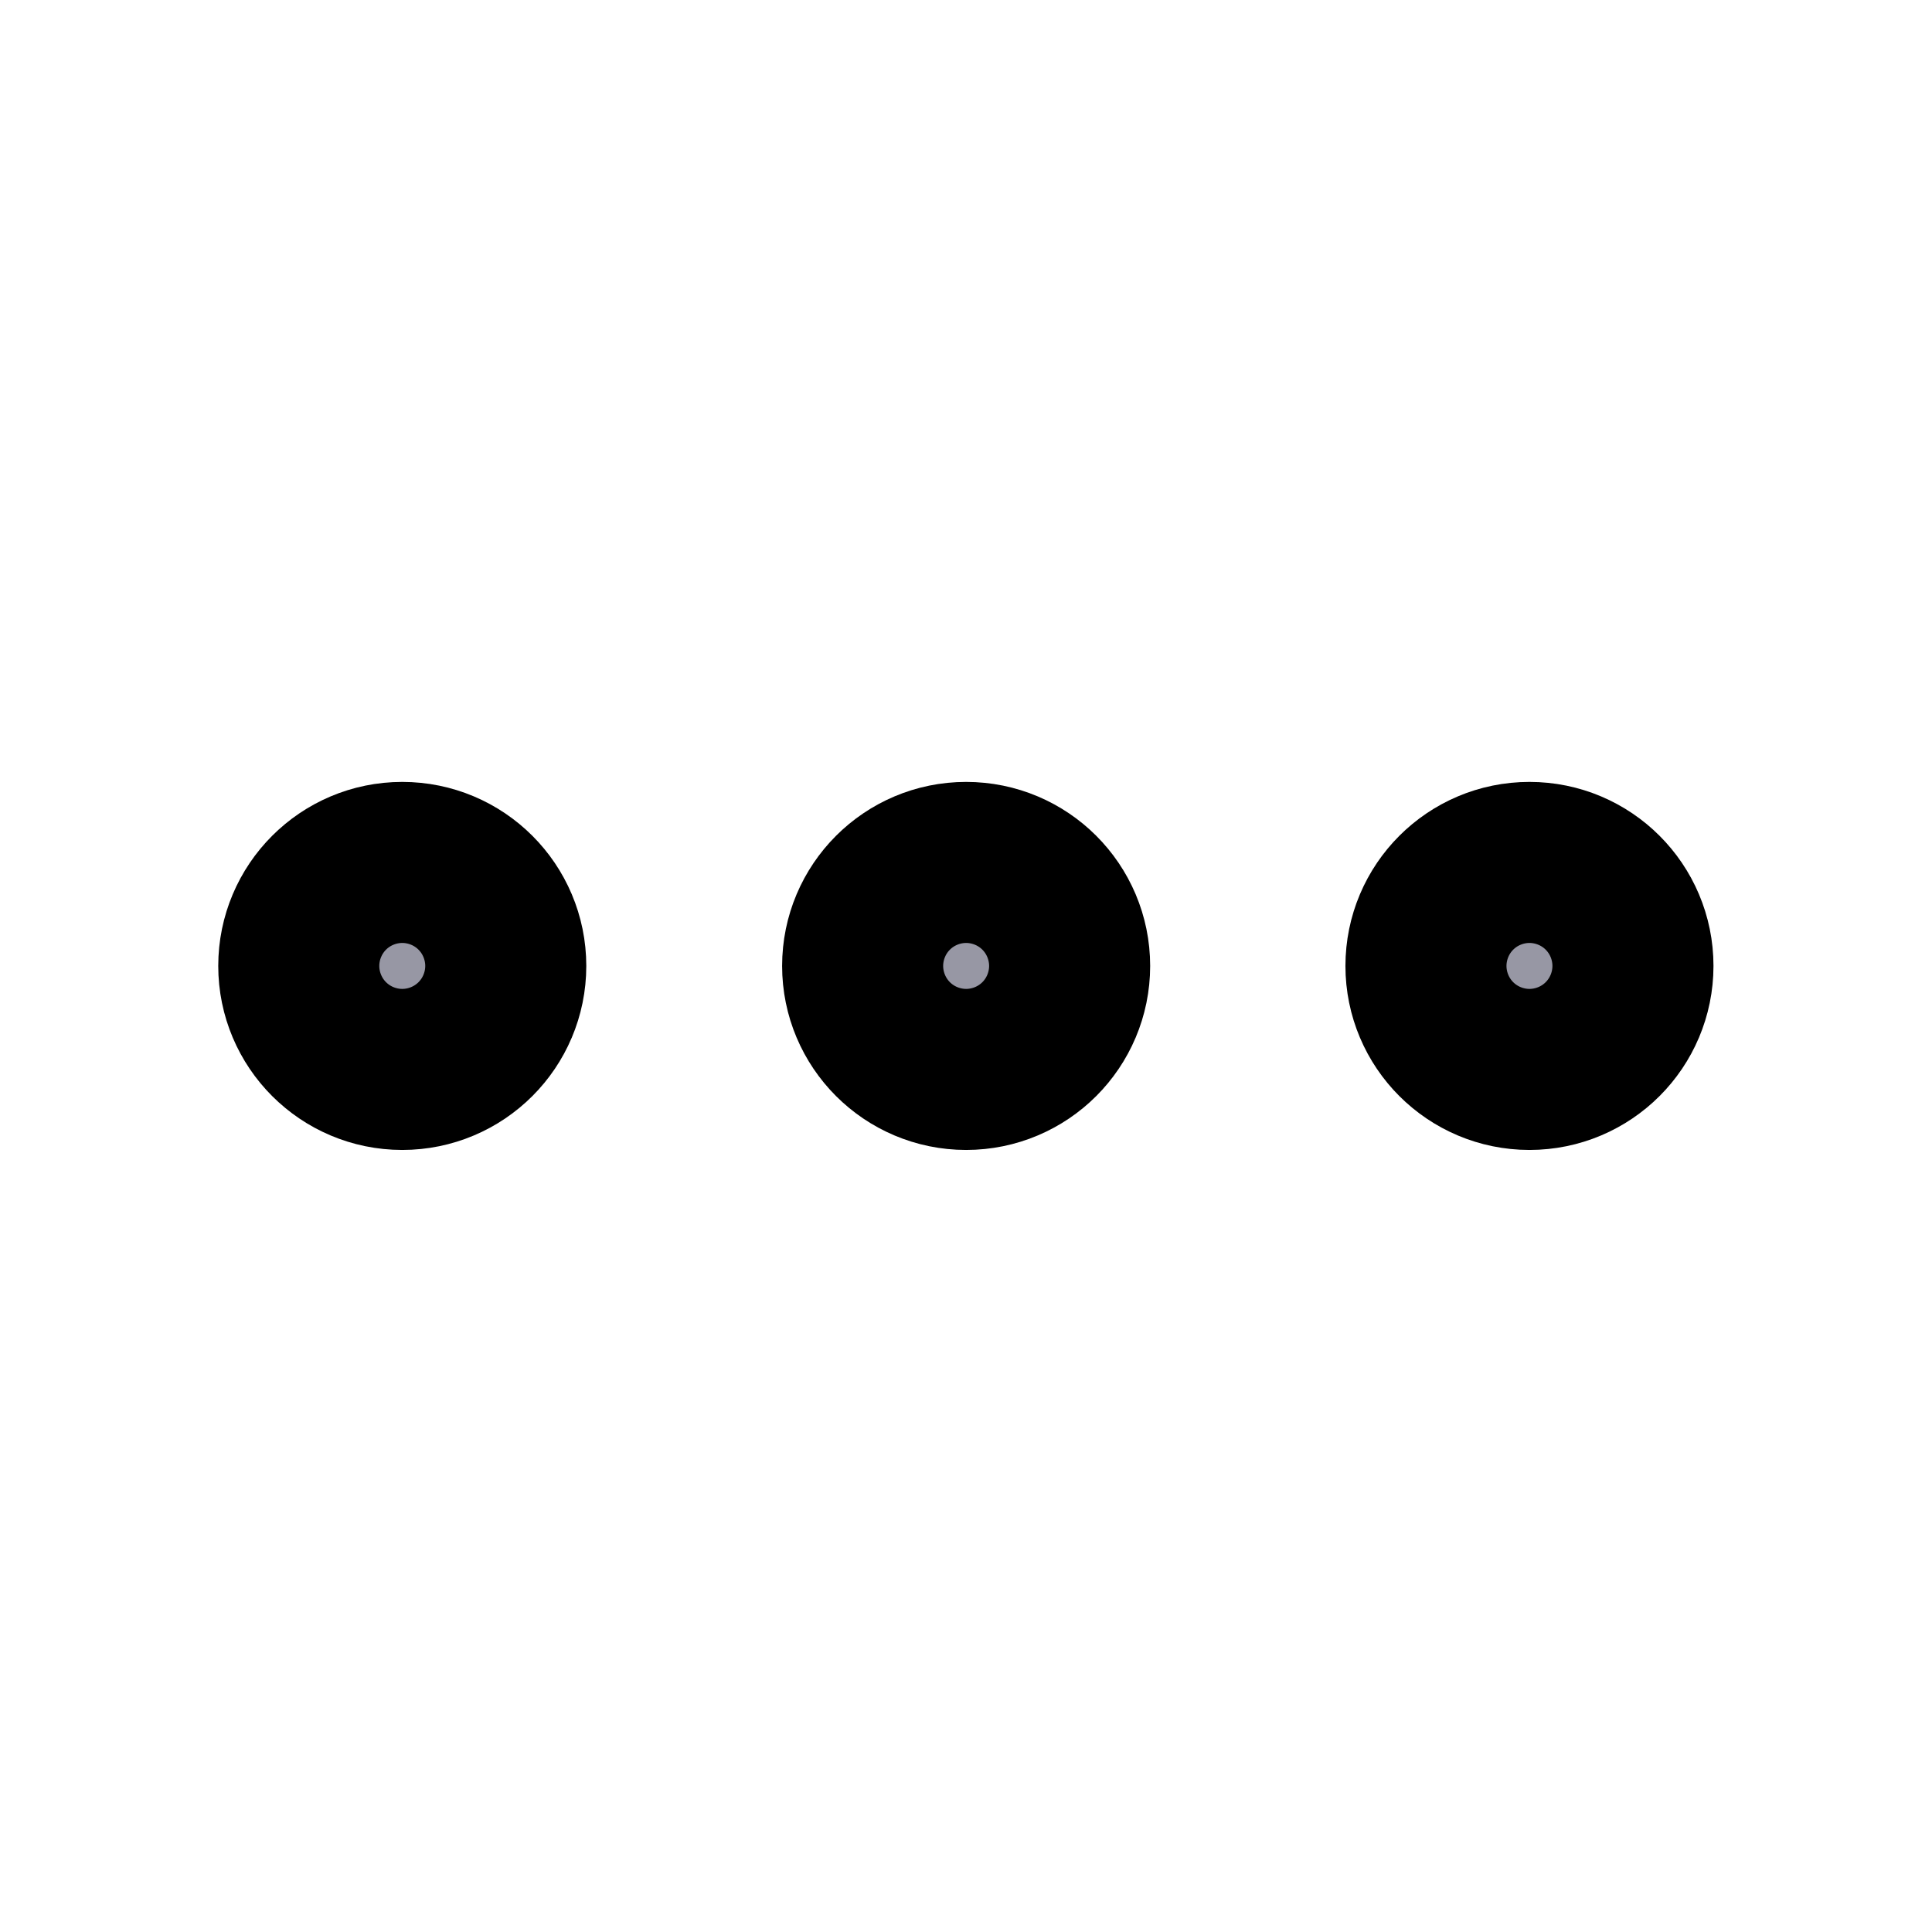
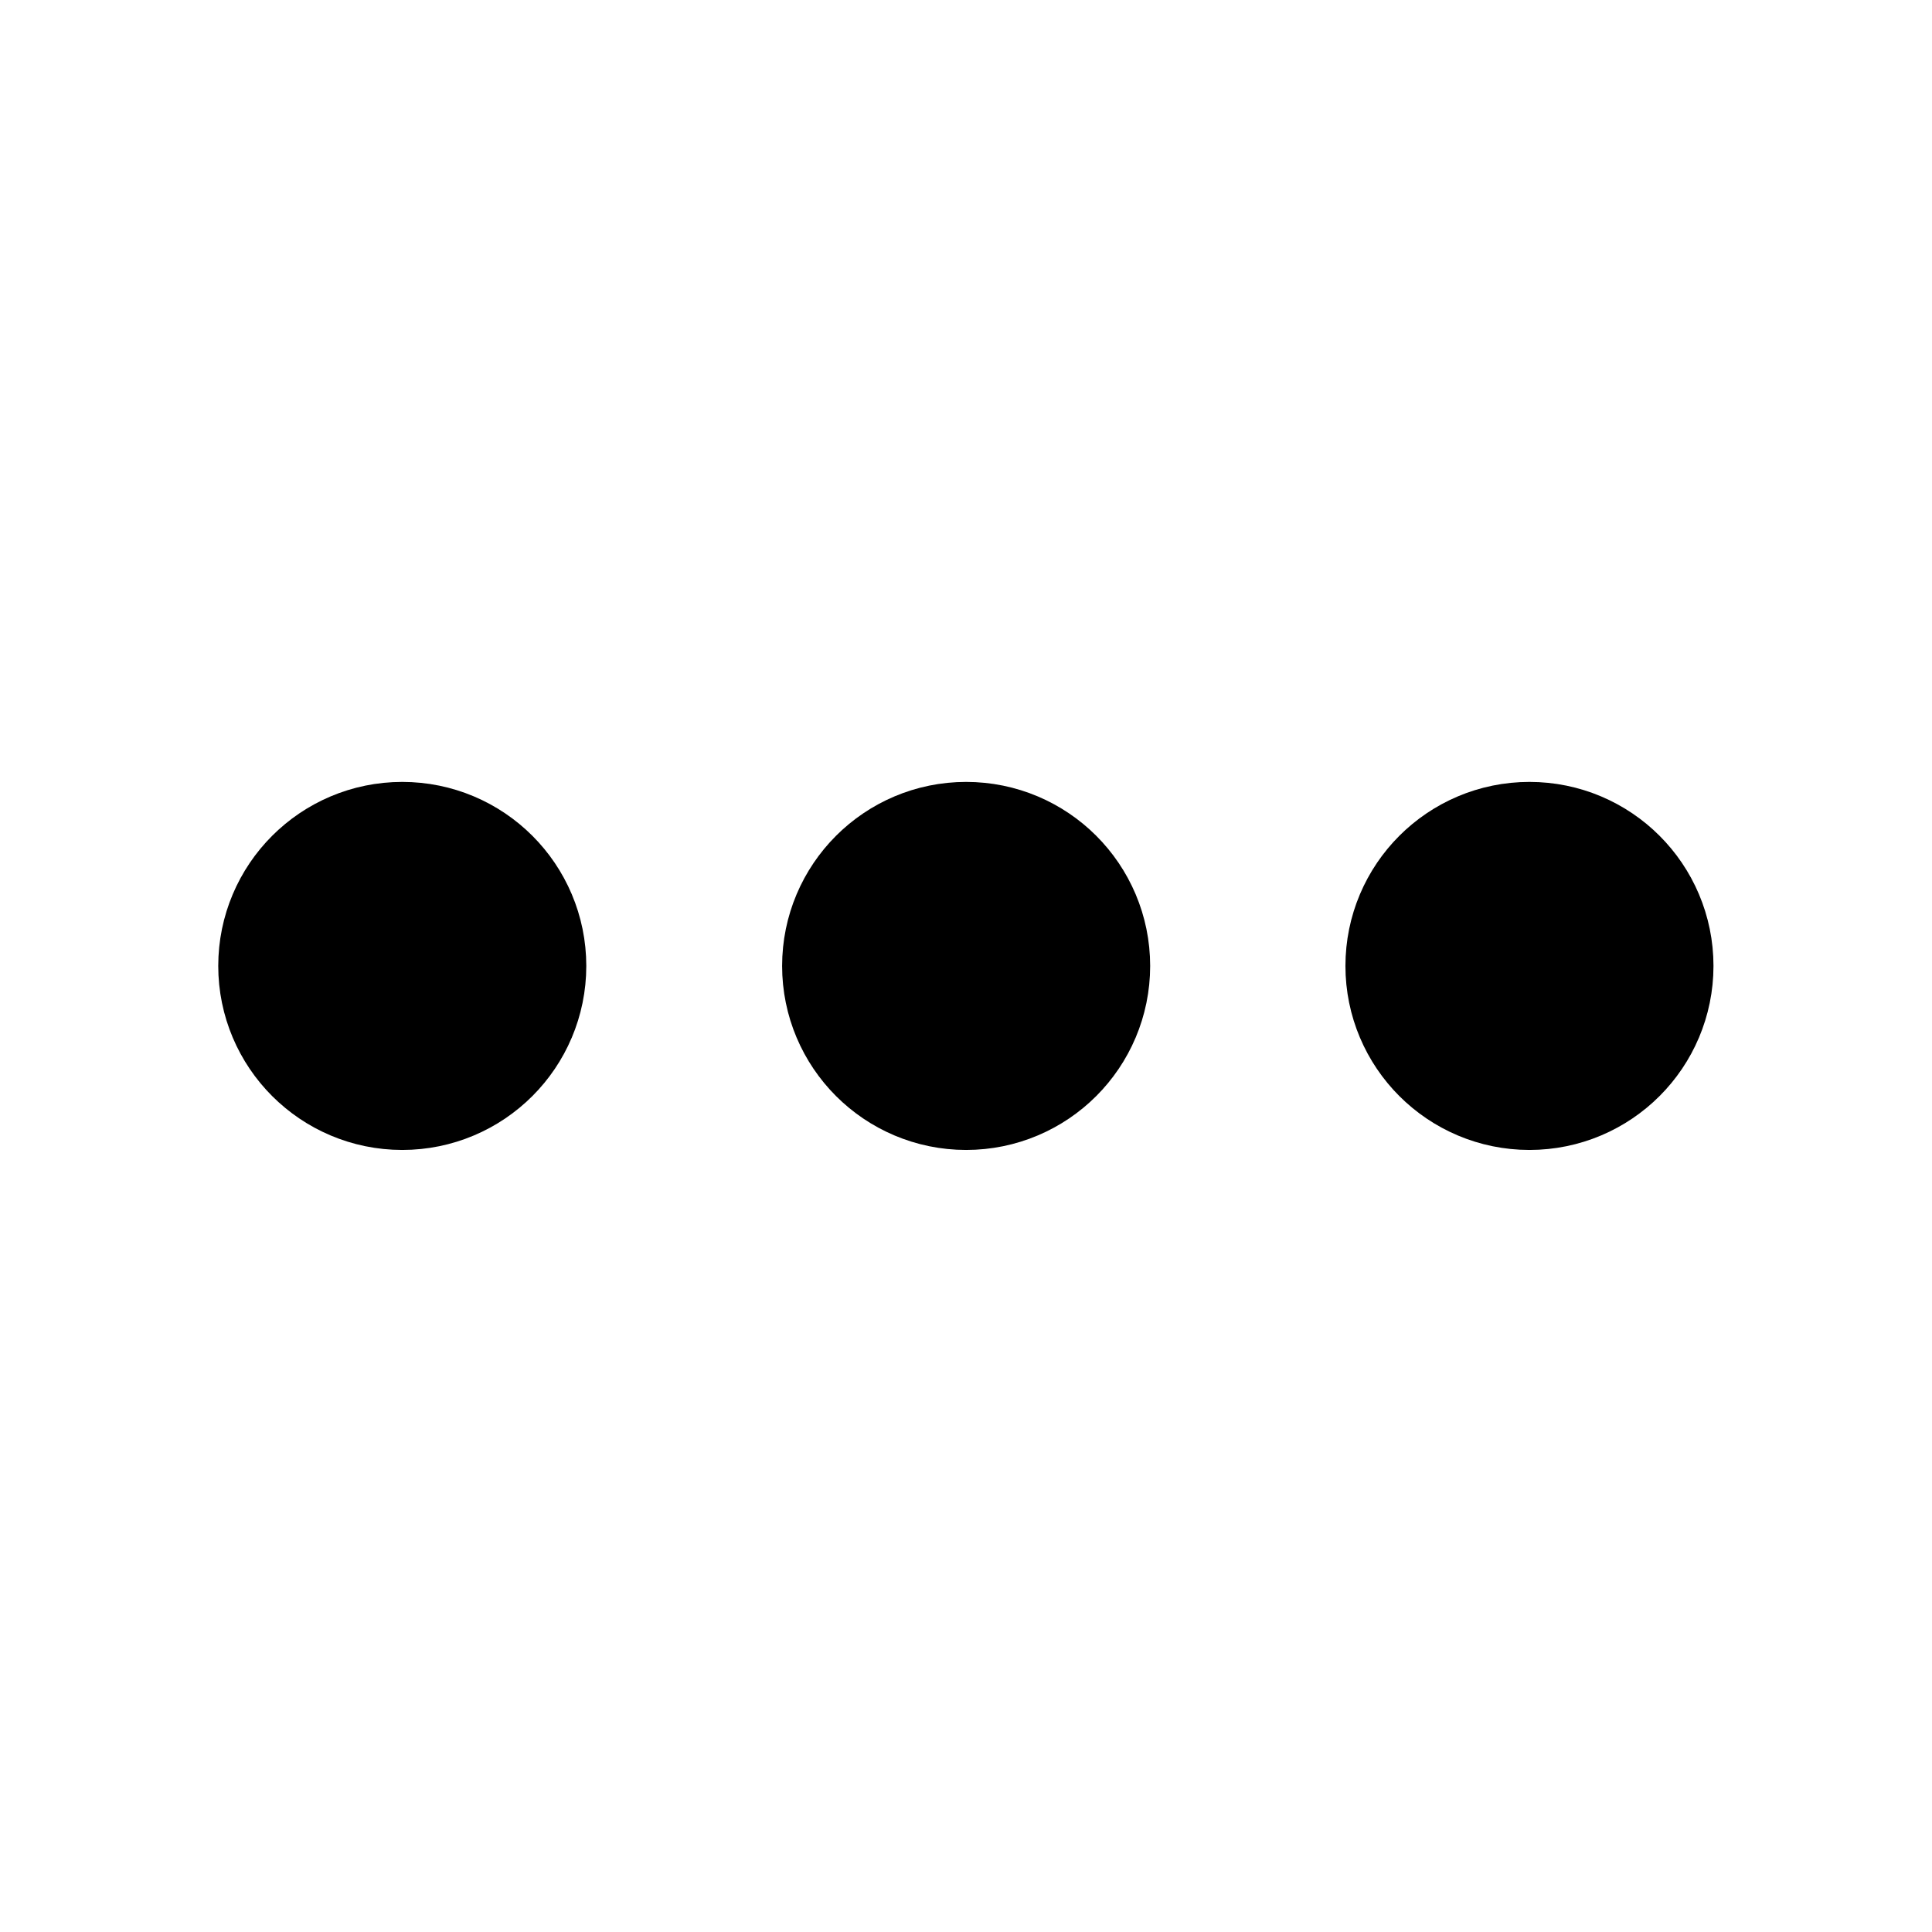
<svg xmlns="http://www.w3.org/2000/svg" width="14" height="14" fill="none" viewBox="0 0 14 14">
-   <path fill="#9797A4" stroke="currentColor" stroke-linecap="round" stroke-linejoin="round" stroke-width="1.5" d="M7.001 7.583a.583.583 0 1 0 0-1.167.583.583 0 0 0 0 1.167Zm4.082 0a.583.583 0 1 0 0-1.167.583.583 0 0 0 0 1.167Zm-8.168 0a.583.583 0 1 0 0-1.167.583.583 0 0 0 0 1.167Z" />
+   <path fill="currentColor" stroke="currentColor" stroke-linecap="round" stroke-linejoin="round" stroke-width="1.5" d="M7.001 7.583a.583.583 0 1 0 0-1.167.583.583 0 0 0 0 1.167Zm4.082 0a.583.583 0 1 0 0-1.167.583.583 0 0 0 0 1.167Zm-8.168 0a.583.583 0 1 0 0-1.167.583.583 0 0 0 0 1.167Z" />
</svg>
